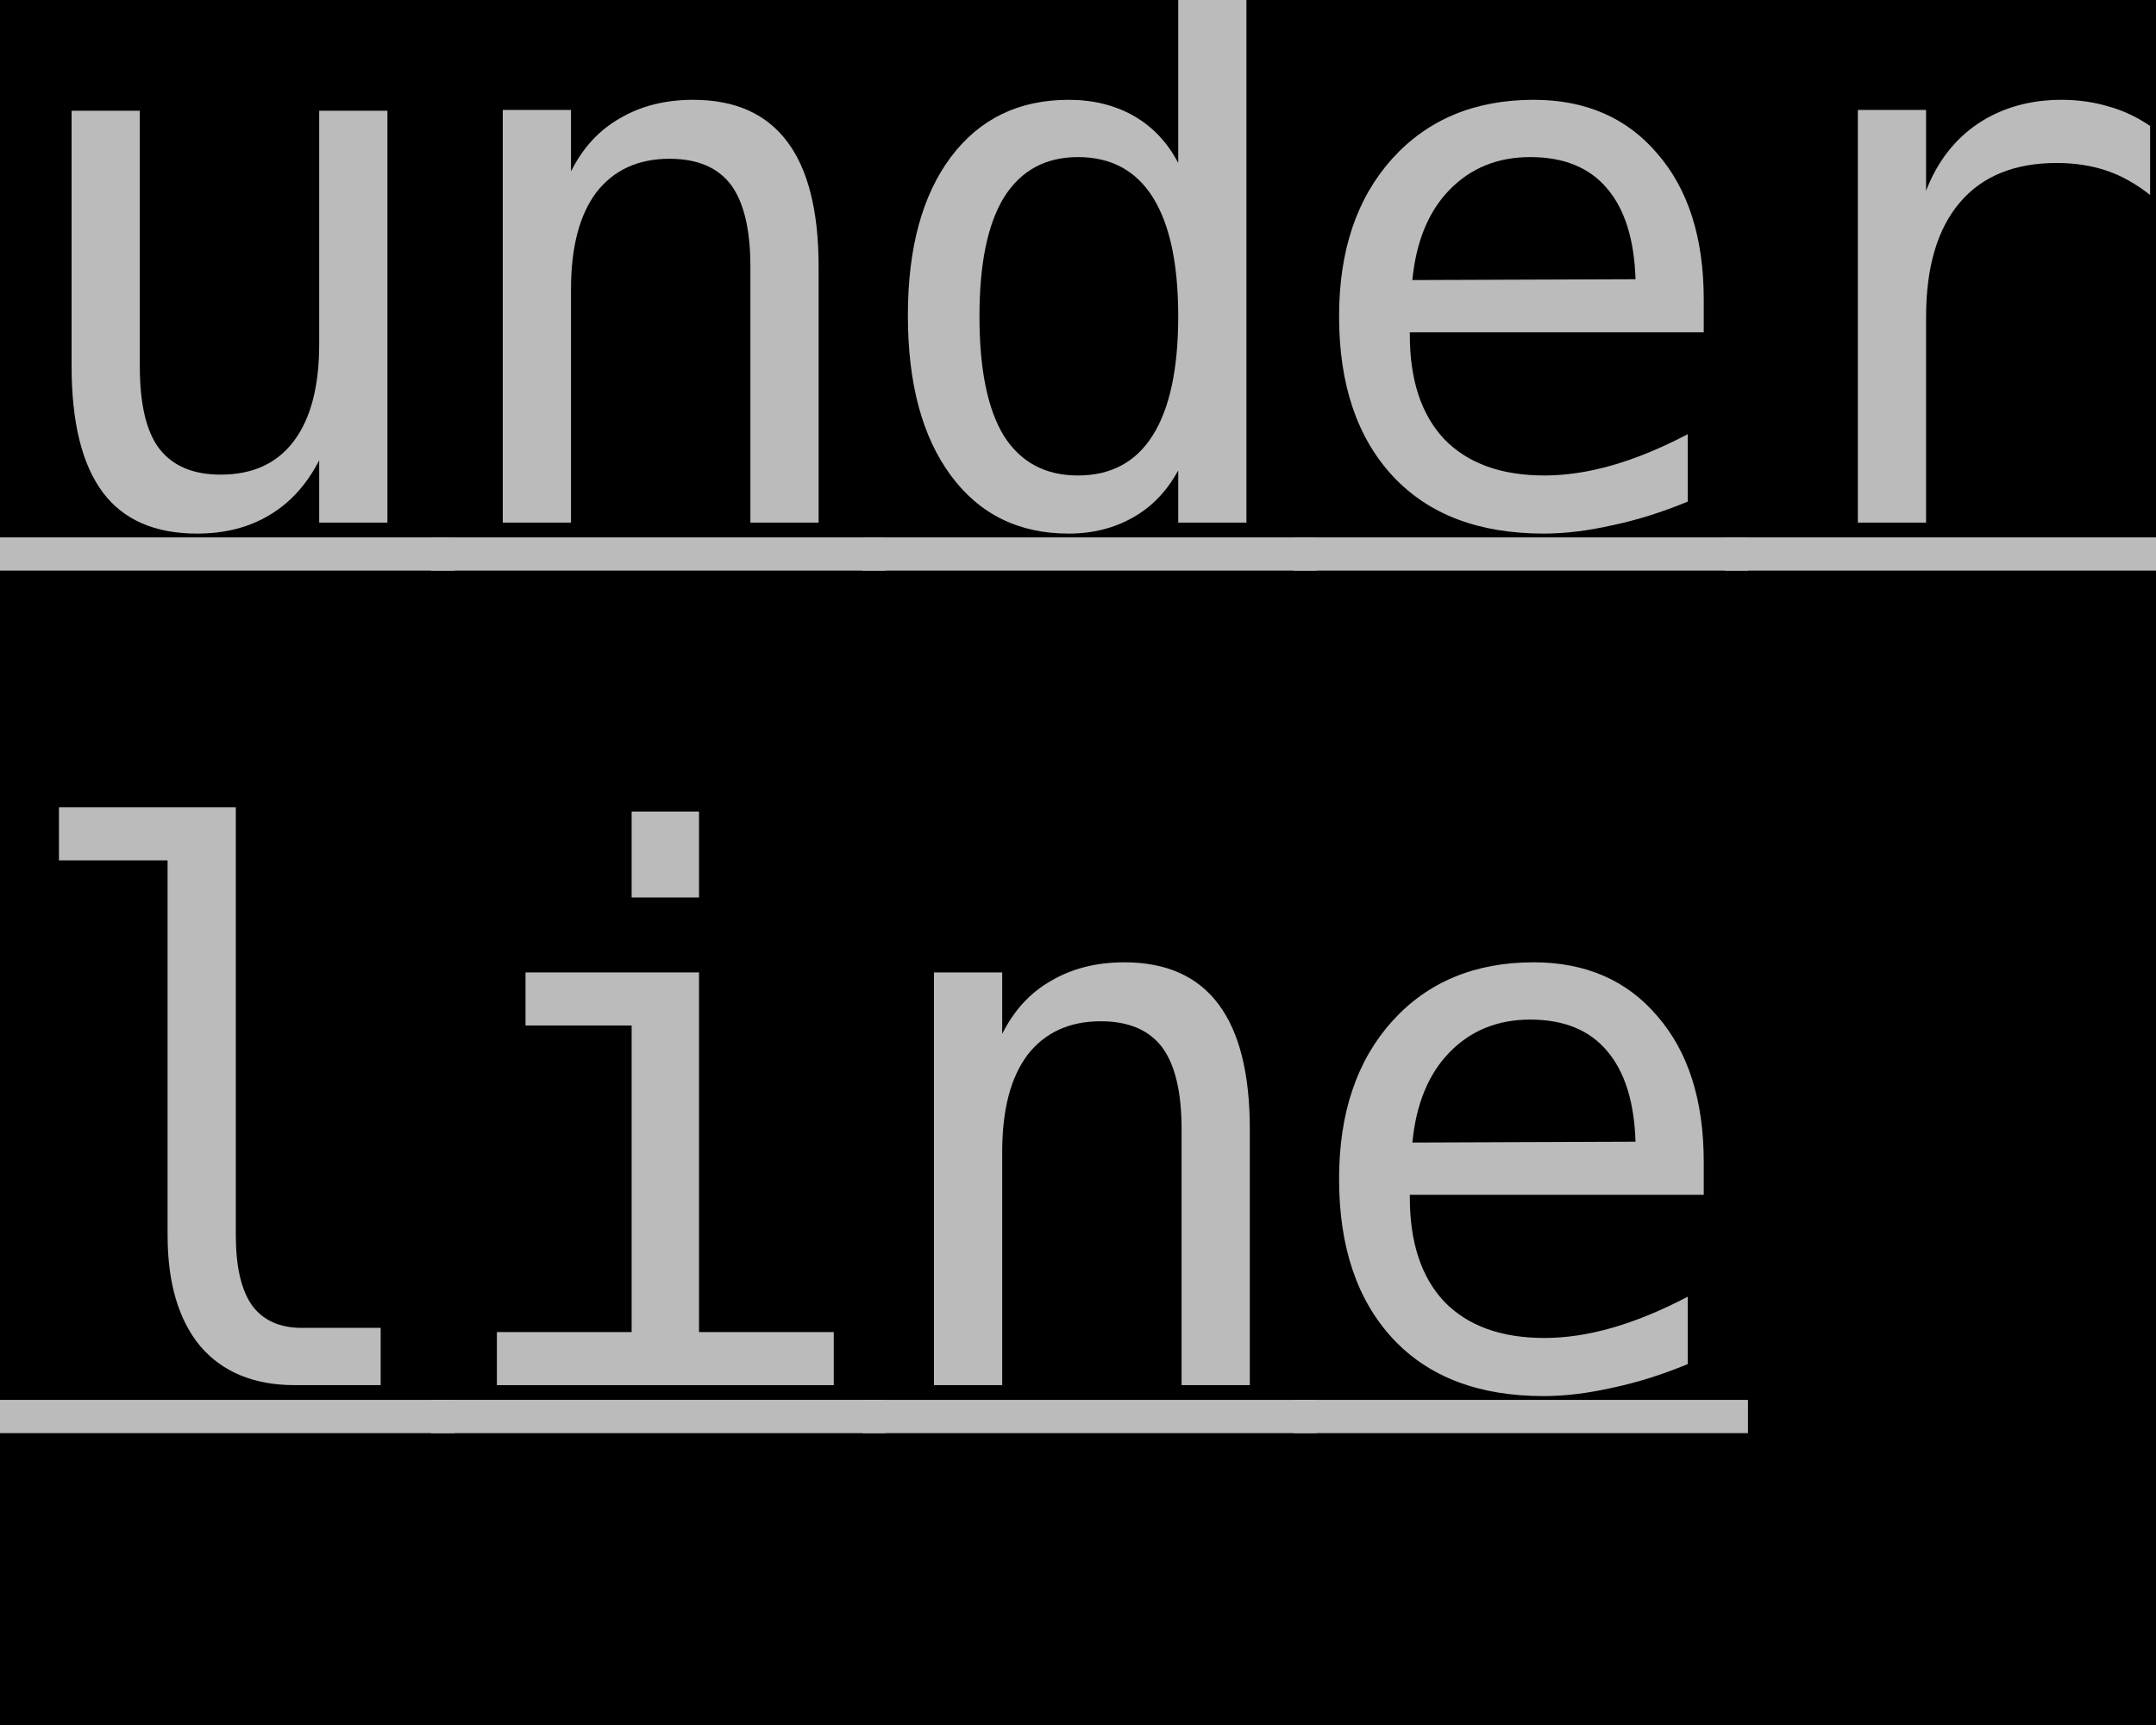
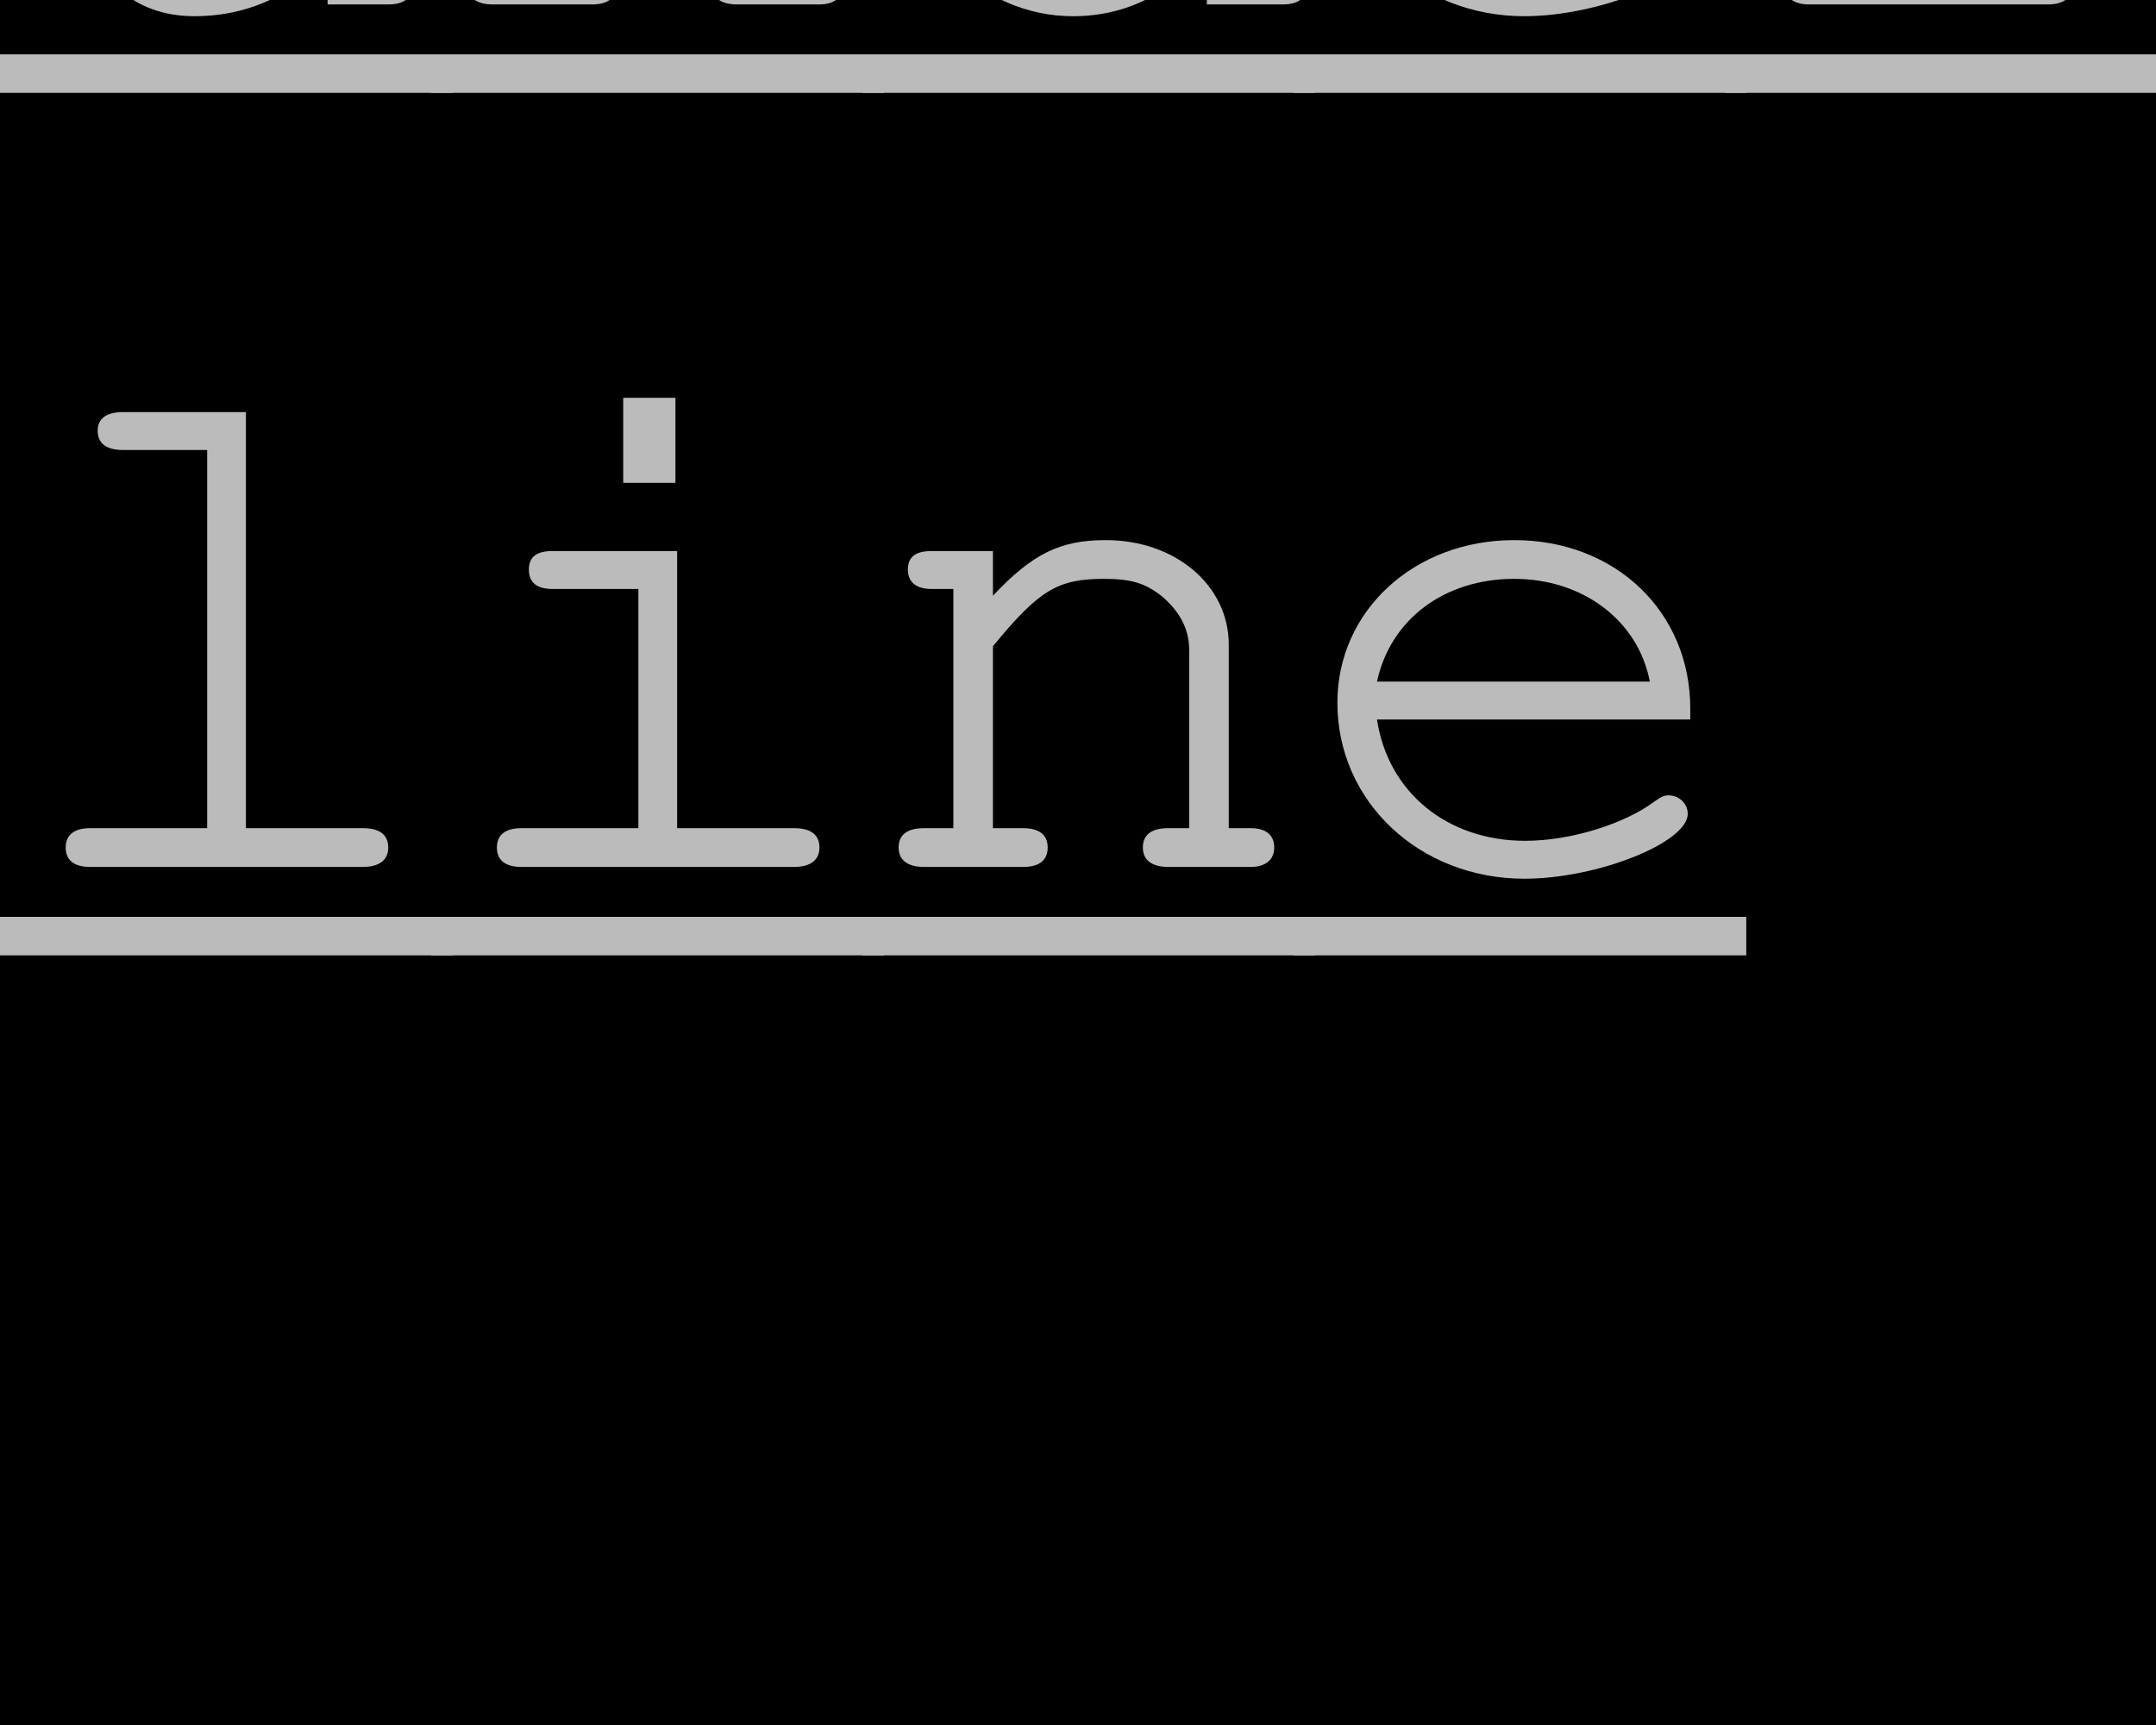
<svg xmlns="http://www.w3.org/2000/svg" viewBox="0 0 40 32" width="40" height="32">
  <style>
        rect { shape-rendering: crispEdges; }
        text {
            dominant-baseline: text-before-edge;
            white-space: pre;
-             font: 14px monospace;
+             font: 14px Courier, monospace;
            fill: #bbbbbb;
        }
        .u { text-decoration: underline; }
    </style>
  <rect width="100%" height="100%" x="0" y="0" style="fill: #000000" />
  <text x="0" y="0" class="u">u</text>
  <text x="8" y="0" class="u">n</text>
  <text x="16" y="0" class="u">d</text>
  <text x="24" y="0" class="u">e</text>
  <text x="32" y="0" class="u">r</text>
  <text x="0" y="16" class="u">l</text>
  <text x="8" y="16" class="u">i</text>
  <text x="16" y="16" class="u">n</text>
  <text x="24" y="16" class="u">e</text>
</svg>
